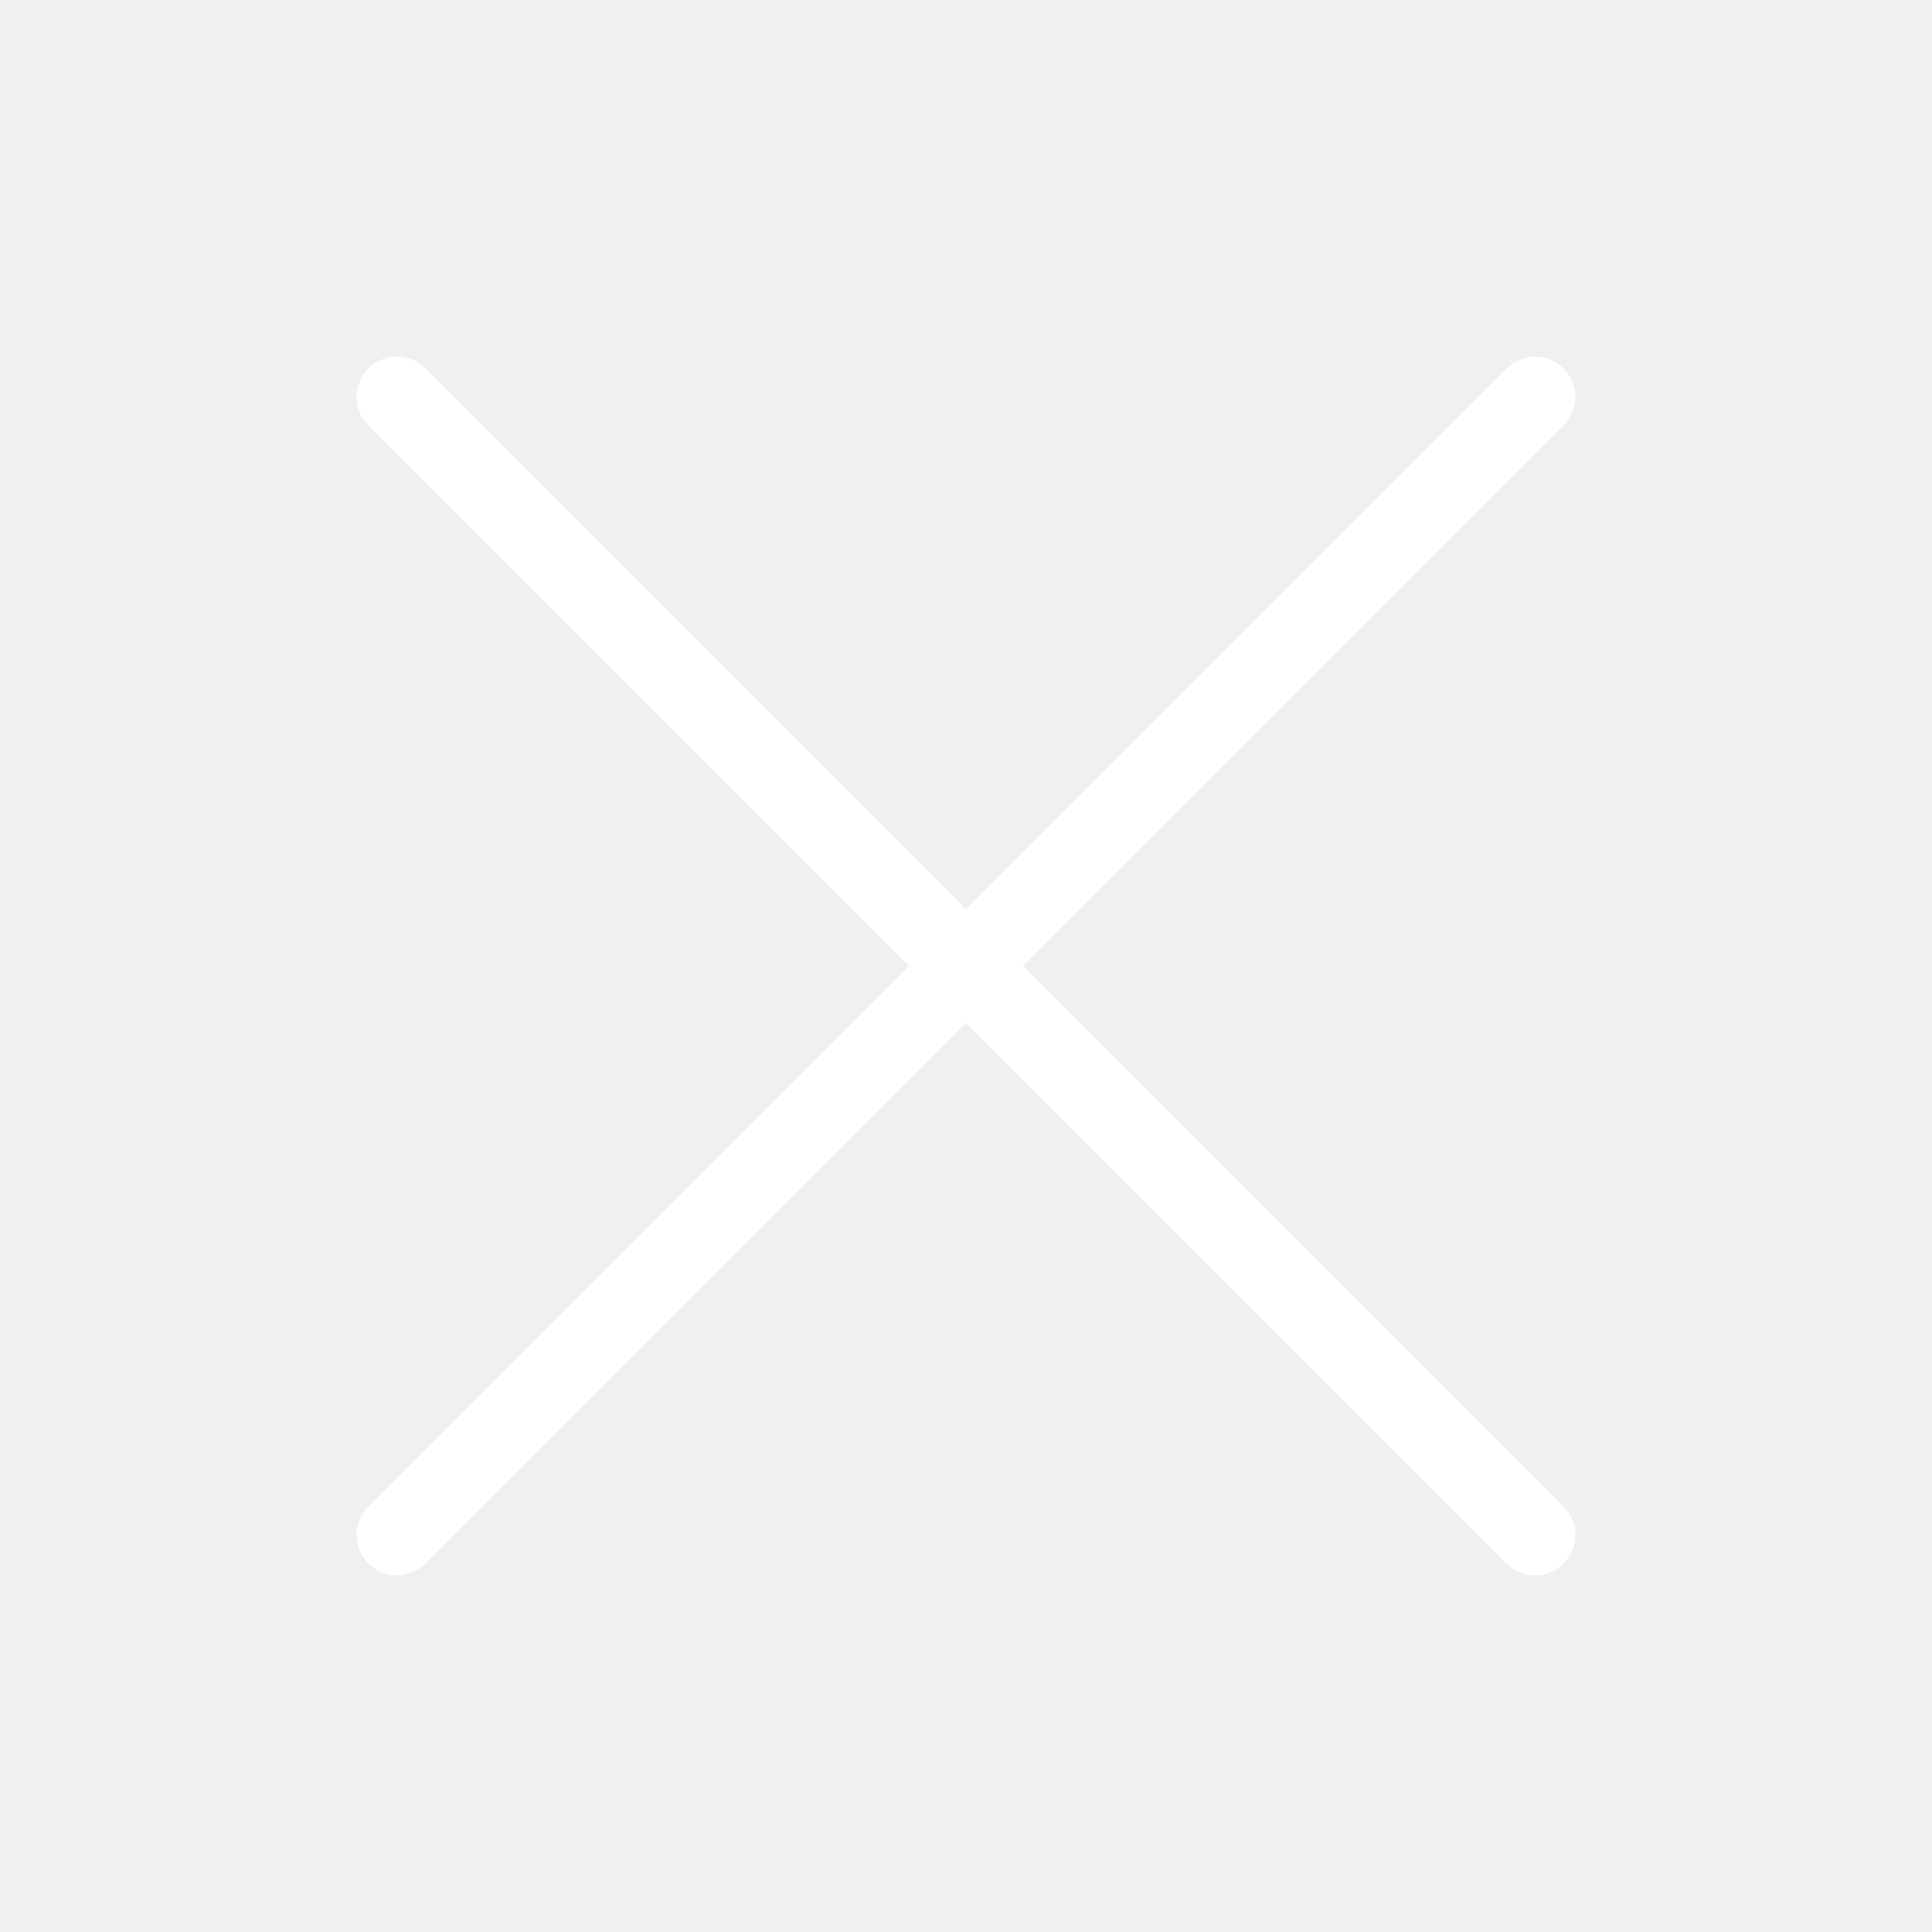
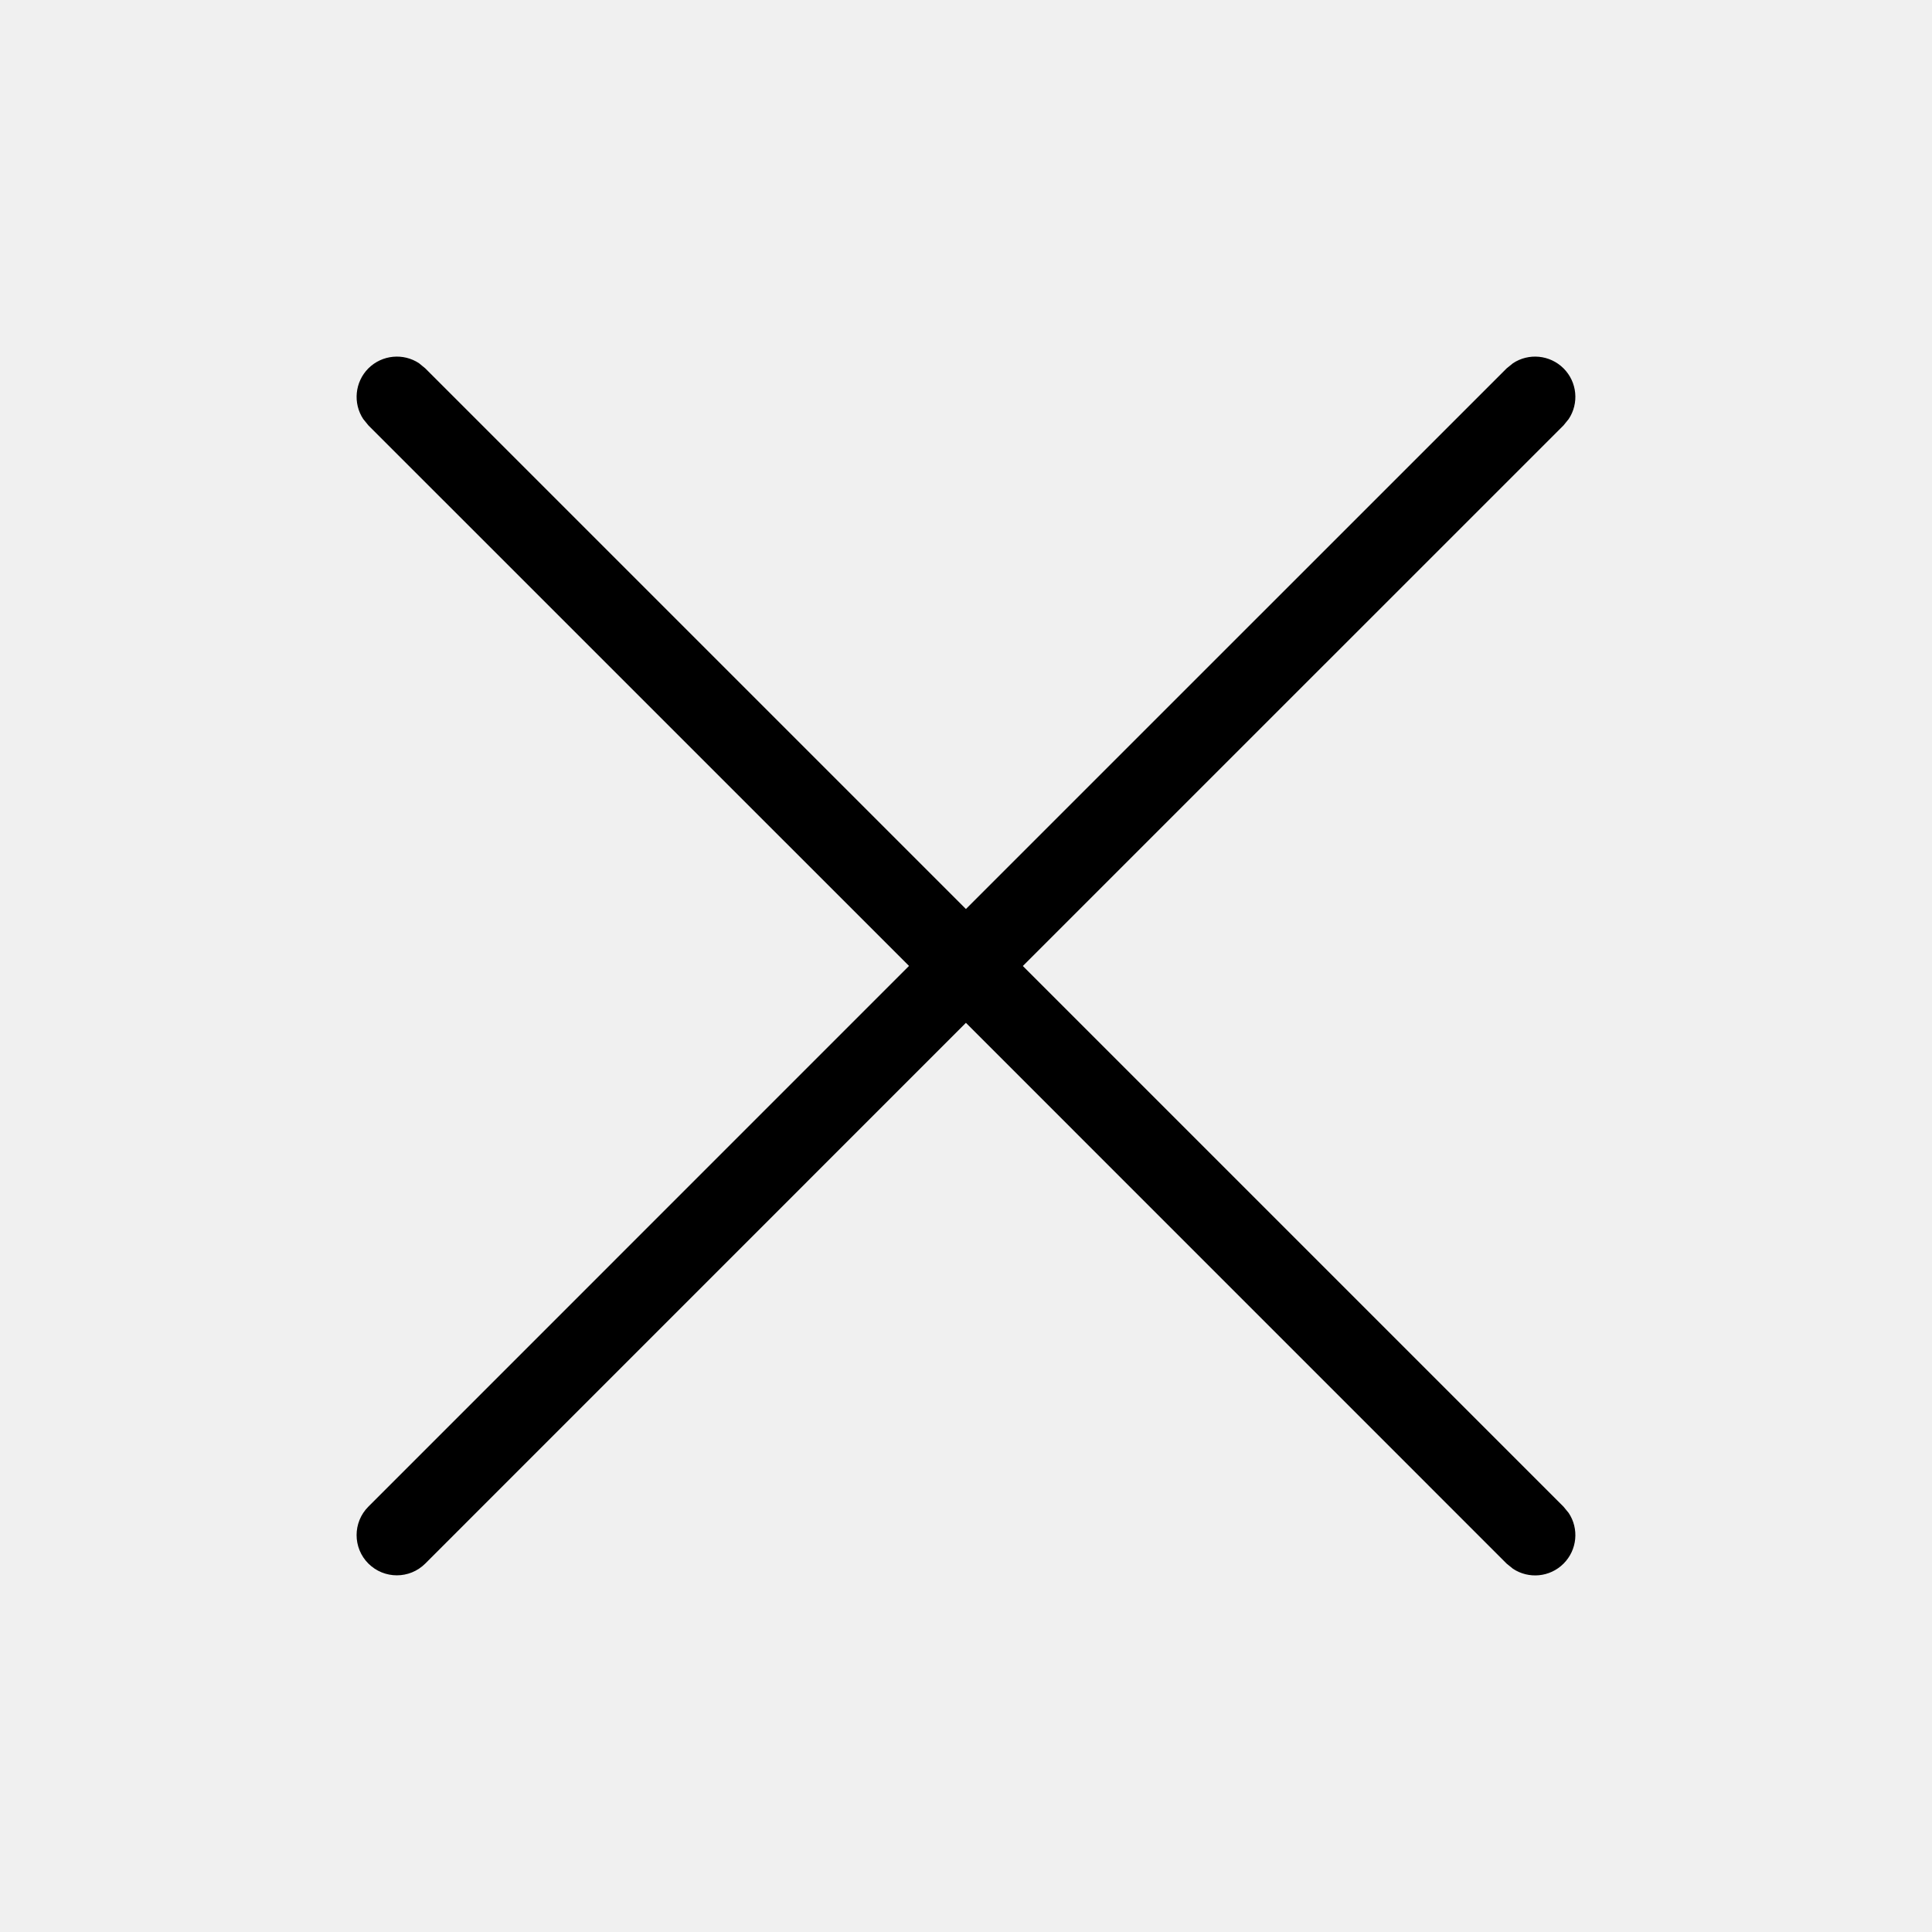
<svg xmlns="http://www.w3.org/2000/svg" width="24" height="24" viewBox="0 0 24 24" fill="none">
-   <path d="M18.795 4.512C18.989 4.384 19.252 4.406 19.423 4.576C19.594 4.747 19.616 5.011 19.487 5.205L19.423 5.284L12.706 12L19.423 18.717L19.487 18.795C19.616 18.989 19.594 19.253 19.423 19.424C19.252 19.595 18.989 19.616 18.795 19.488L18.716 19.424L11.999 12.706L5.283 19.423C5.088 19.618 4.772 19.618 4.576 19.423C4.381 19.228 4.381 18.911 4.576 18.716L11.292 11.999L4.576 5.284L4.512 5.205C4.384 5.011 4.406 4.747 4.576 4.576C4.747 4.406 5.011 4.384 5.205 4.512L5.283 4.576L11.999 11.292L18.716 4.576L18.795 4.512Z" fill="white" />
+   <path d="M18.795 4.512C18.989 4.384 19.252 4.406 19.423 4.576C19.594 4.747 19.616 5.011 19.487 5.205L19.423 5.284L12.706 12L19.423 18.717L19.487 18.795C19.616 18.989 19.594 19.253 19.423 19.424C19.252 19.595 18.989 19.616 18.795 19.488L18.716 19.424L11.999 12.706L5.283 19.423C5.088 19.618 4.772 19.618 4.576 19.423C4.381 19.228 4.381 18.911 4.576 18.716L11.292 11.999L4.576 5.284L4.512 5.205C4.384 5.011 4.406 4.747 4.576 4.576C4.747 4.406 5.011 4.384 5.205 4.512L5.283 4.576L11.999 11.292L18.716 4.576L18.795 4.512Z" fill="currentColor" />
</svg>
